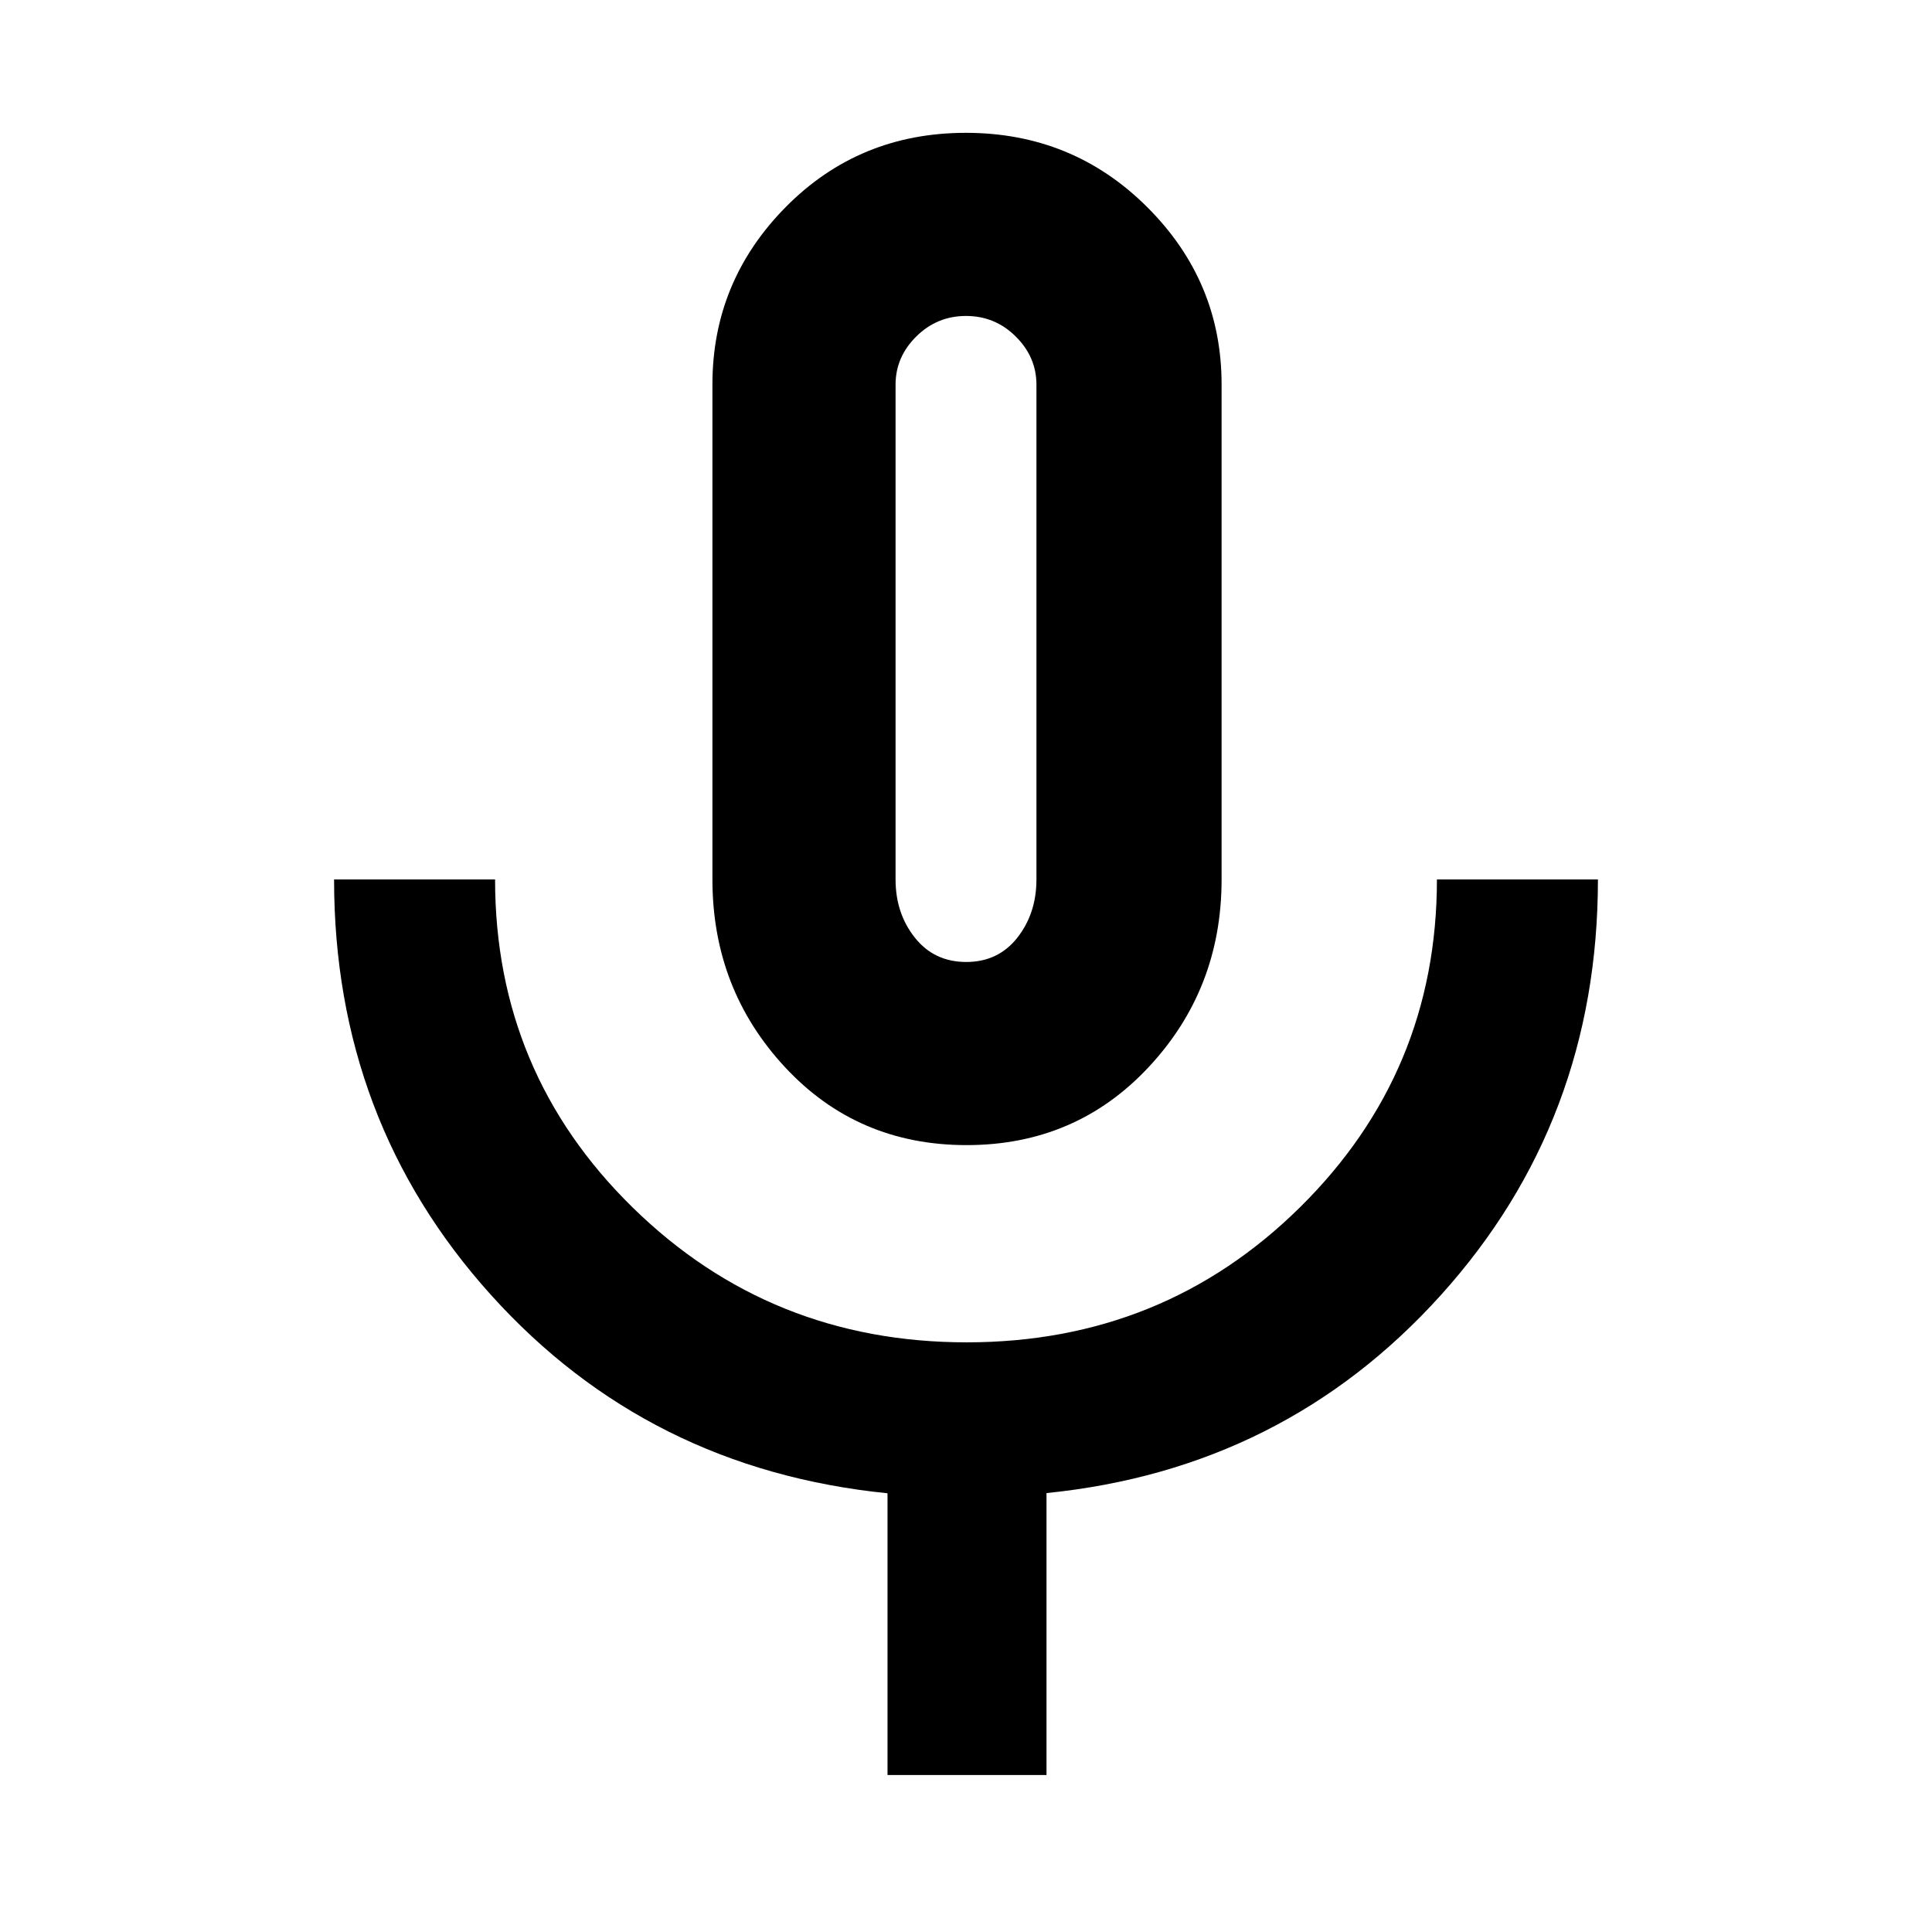
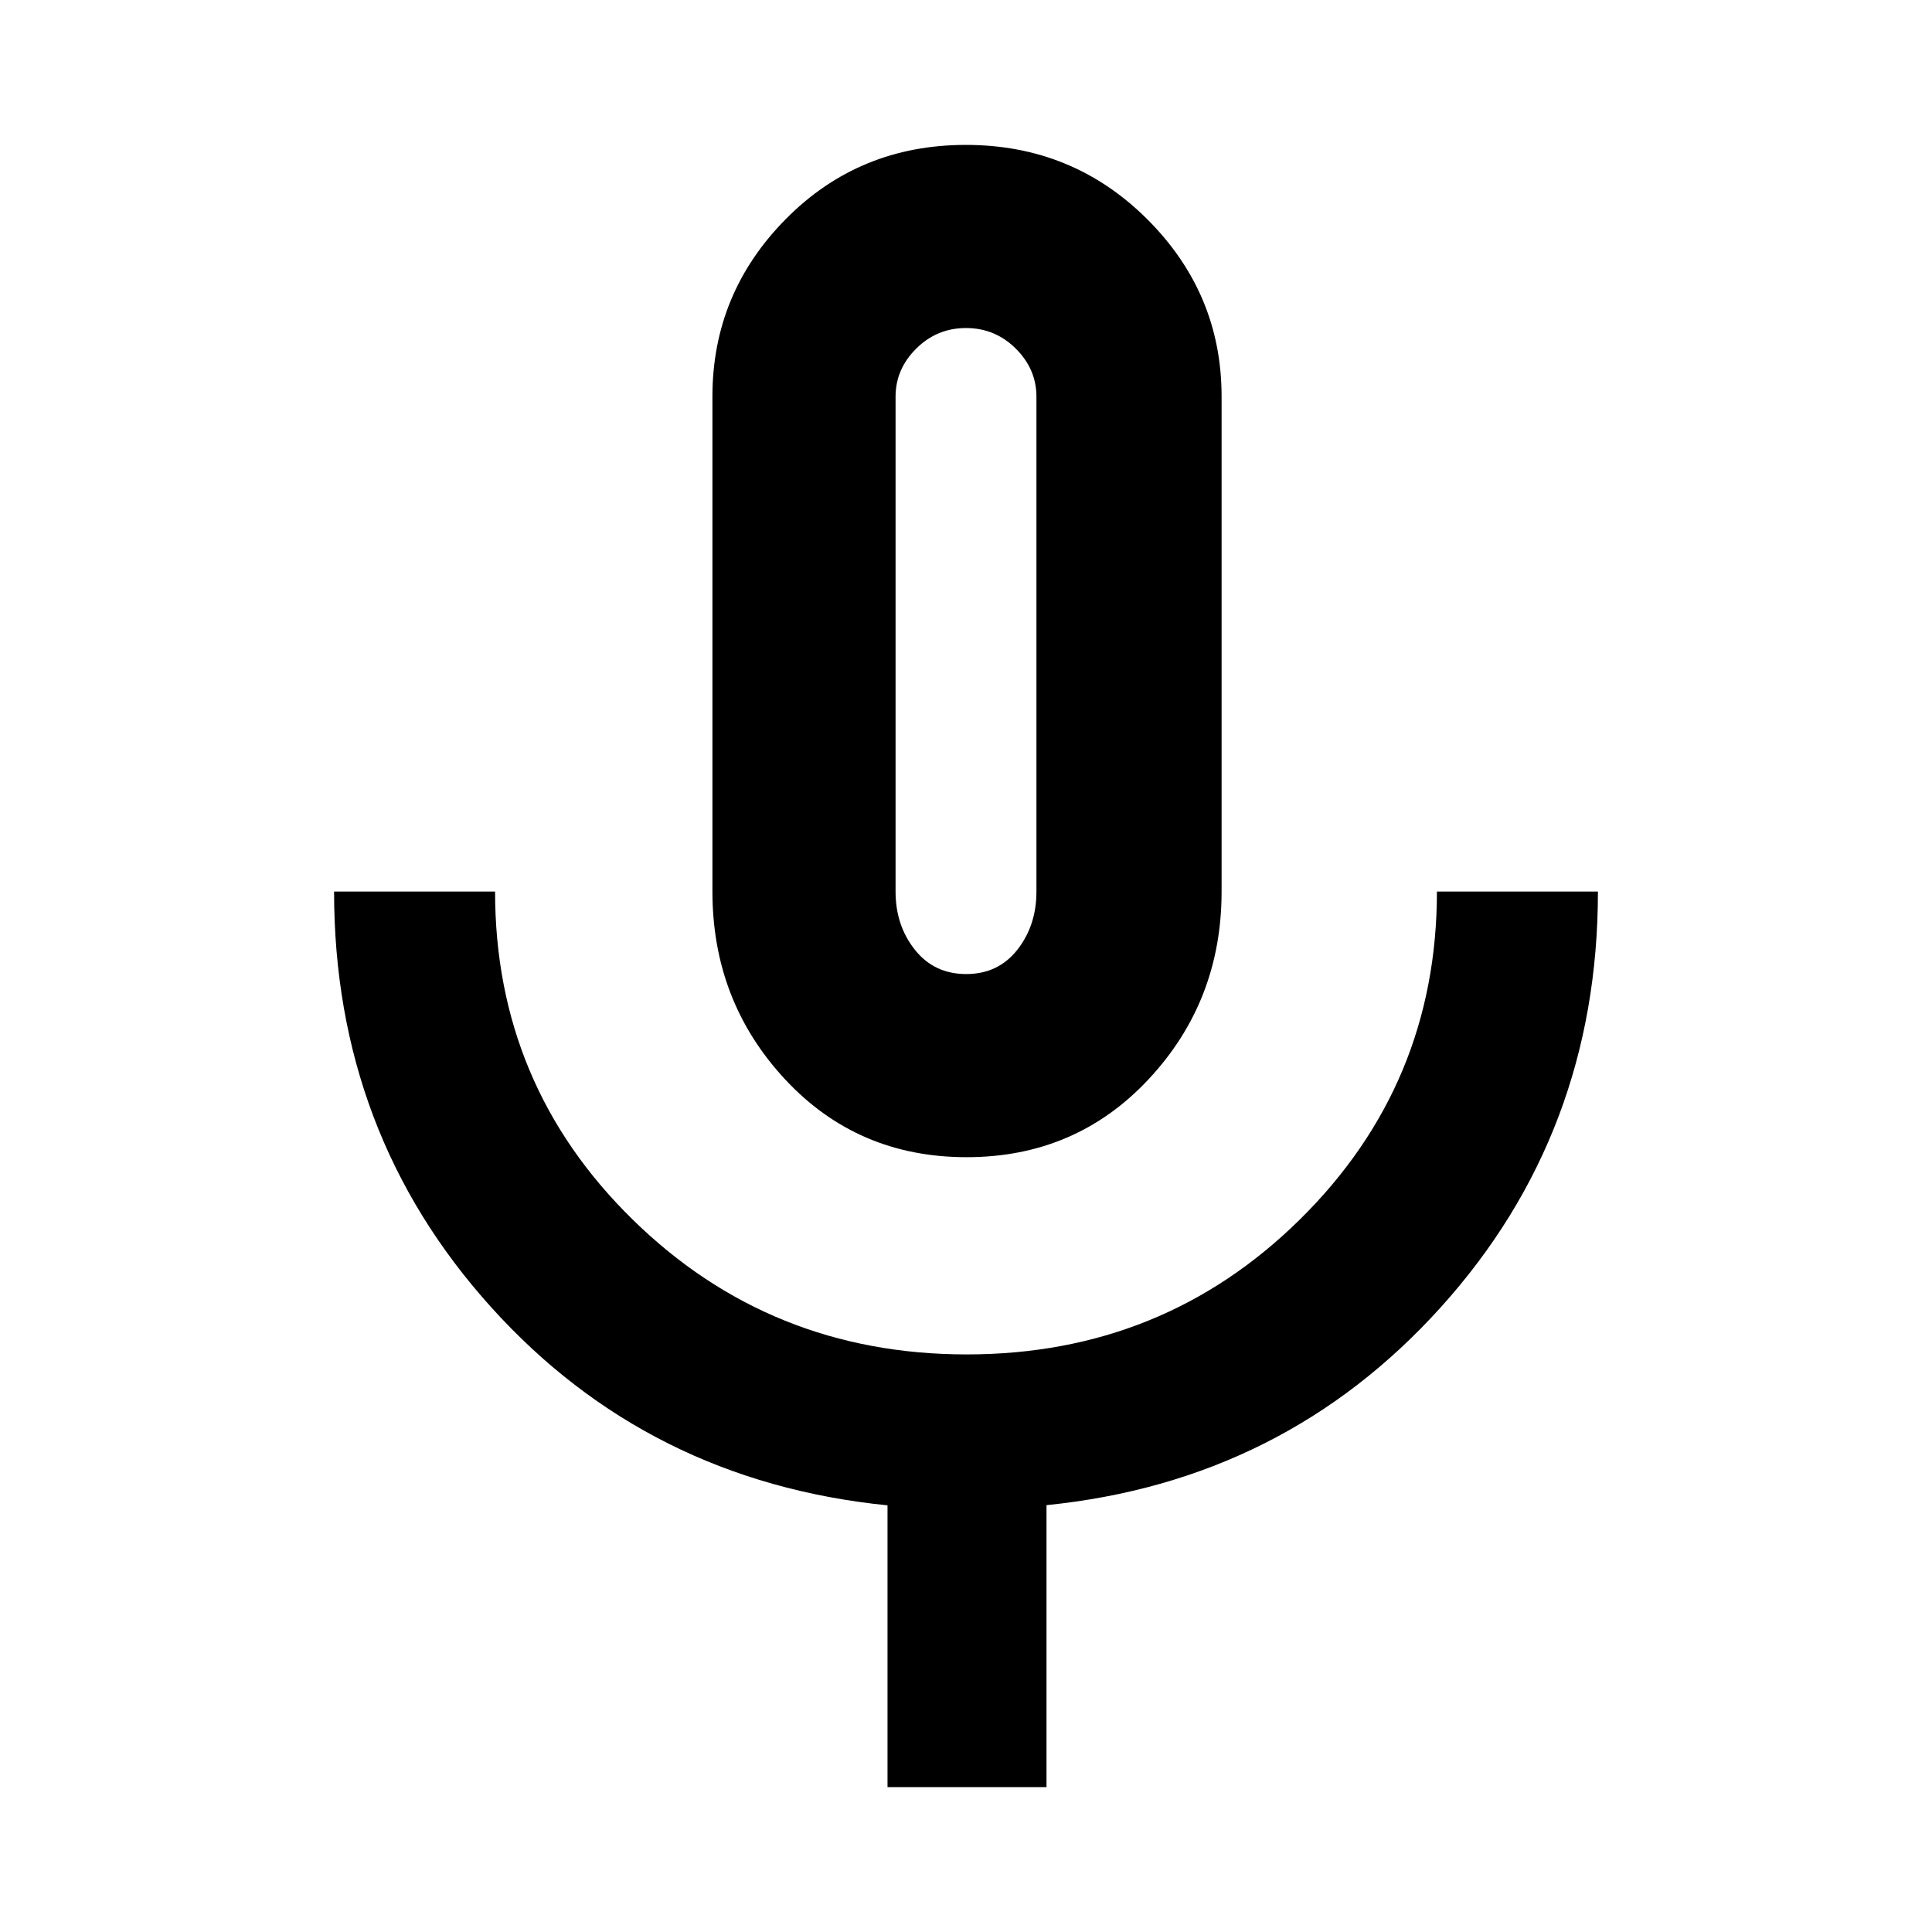
- <svg xmlns="http://www.w3.org/2000/svg" height="48px" viewBox="0 -960 960 960" width="48px" fill="#000000">
-   <path d="M390-429.79q-36-38.79-36-93.21v-246q0-51.25 36.44-88.13Q426.88-894 479.94-894T570-857.13q37 36.88 37 88.13v246q0 54.42-36.21 93.21-36.2 38.79-90.5 38.79Q426-391 390-429.79ZM480-643ZM441-78v-140q-119-12-197-98.51T166-523h80q0 96 68.37 163 68.38 67 166 67Q578-293 646-360.14q68-67.15 68-162.86h80q0 119.99-78 206.49Q638-230 520-218.1V-78h-79Zm64.5-416.06Q515-506.13 515-523v-245.87q0-13.73-10.29-23.93Q494.43-803 480-803q-14.42 0-24.71 10.2Q445-782.6 445-768.87V-523q0 16.87 9.61 28.94 9.6 12.06 25.5 12.06 15.89 0 25.39-12.06Z" />
+ <svg xmlns="http://www.w3.org/2000/svg" width="100%" height="100%" viewBox="0 0 48 48" version="1.1" xml:space="preserve" style="fill-rule:evenodd;clip-rule:evenodd;stroke-linejoin:round;stroke-miterlimit:2;">
+   <g transform="matrix(0.05,0,0,0.05,0,48.3)">
+     <path d="M390,-429.79C366,-455.65 354,-486.72 354,-523L354,-769C354,-803.167 366.147,-832.543 390.44,-857.13C414.733,-881.71 444.567,-894 479.94,-894C515.313,-894 545.333,-881.71 570,-857.13C594.667,-832.543 607,-803.167 607,-769L607,-523C607,-486.72 594.93,-455.65 570.79,-429.79C546.657,-403.93 516.49,-391 480.29,-391C444.097,-391 414,-403.93 390,-429.79ZM441,-78L441,-218C361.667,-226 296,-258.837 244,-316.51C192,-374.183 166,-443.013 166,-523L246,-523C246,-459 268.79,-404.667 314.37,-360C359.957,-315.333 415.29,-293 480.37,-293C545.457,-293 600.667,-315.38 646,-360.14C691.333,-404.907 714,-459.193 714,-523L794,-523C794,-443.007 768,-374.177 716,-316.51C664,-258.837 598.667,-226.033 520,-218.1L520,-78L441,-78ZM505.5,-494.06C511.833,-502.107 515,-511.753 515,-523L515,-768.87C515,-778.023 511.57,-786 504.71,-792.8C497.857,-799.6 489.62,-803 480,-803C470.387,-803 462.15,-799.6 455.29,-792.8C448.43,-786 445,-778.023 445,-768.87L445,-523C445,-511.753 448.203,-502.107 454.61,-494.06C461.01,-486.02 469.51,-482 480.11,-482C490.703,-482 499.167,-486.02 505.5,-494.06Z" style="fill-rule:nonzero;" />
+   </g>
</svg>
